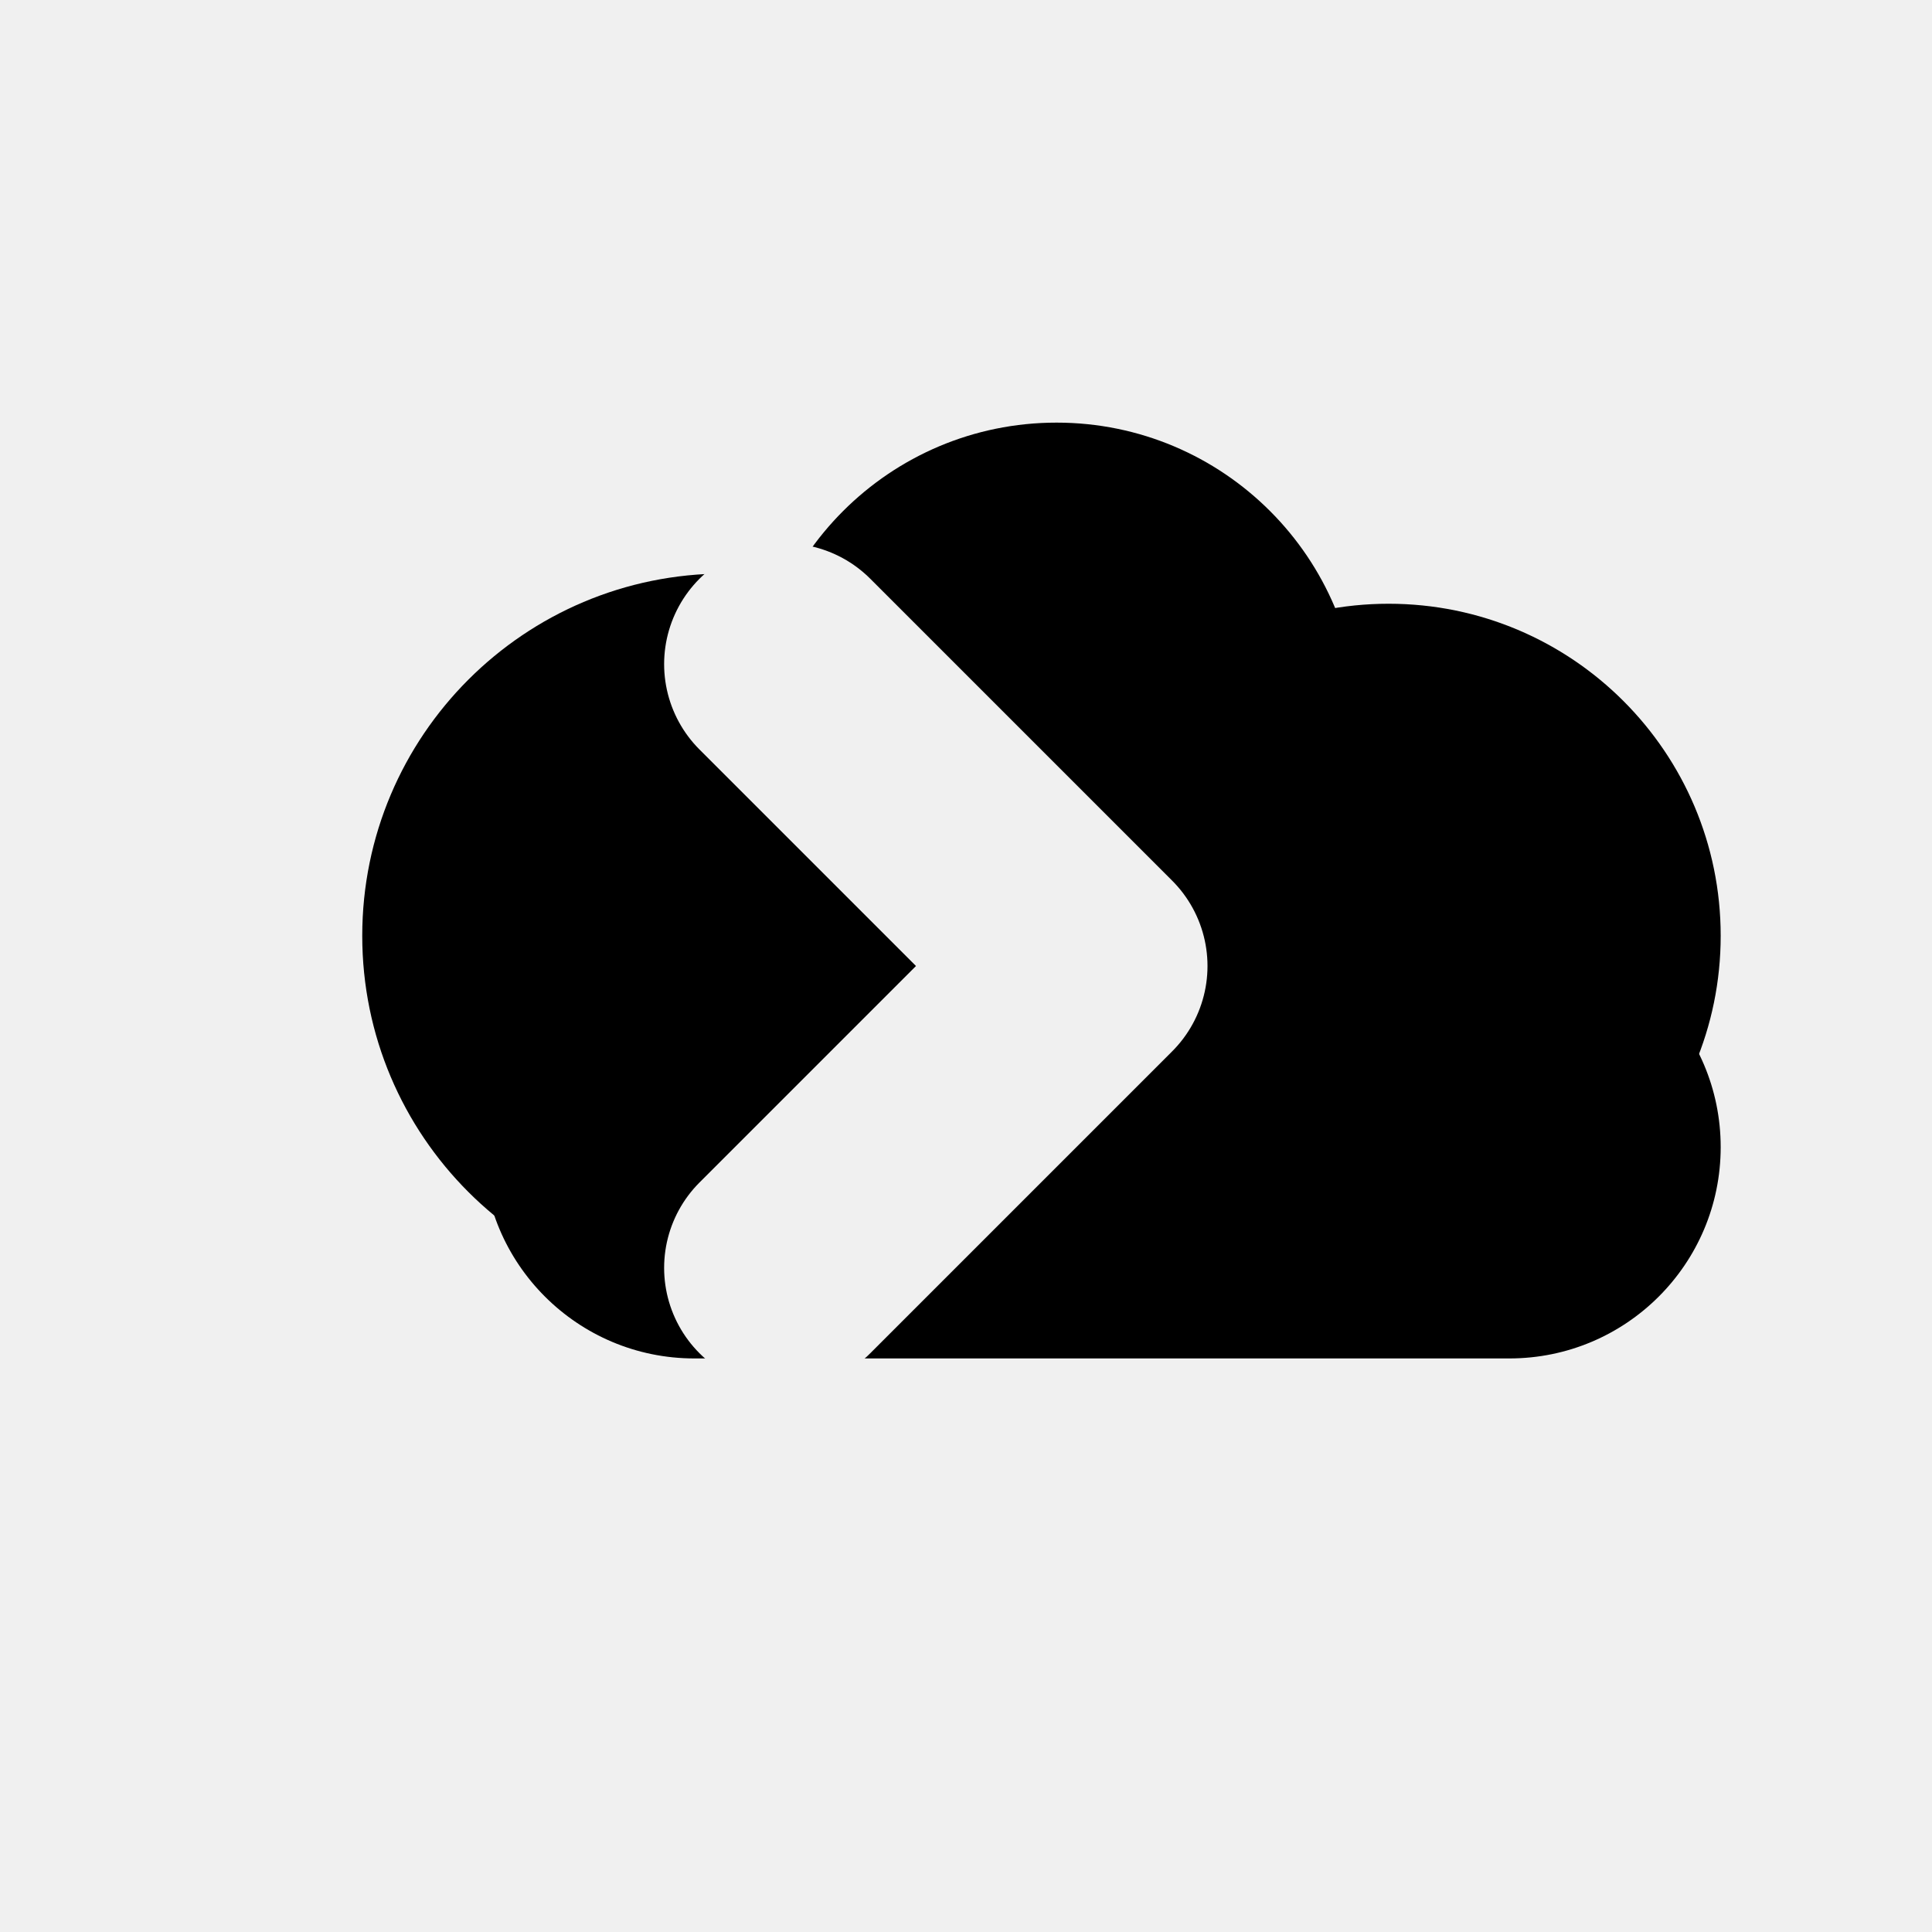
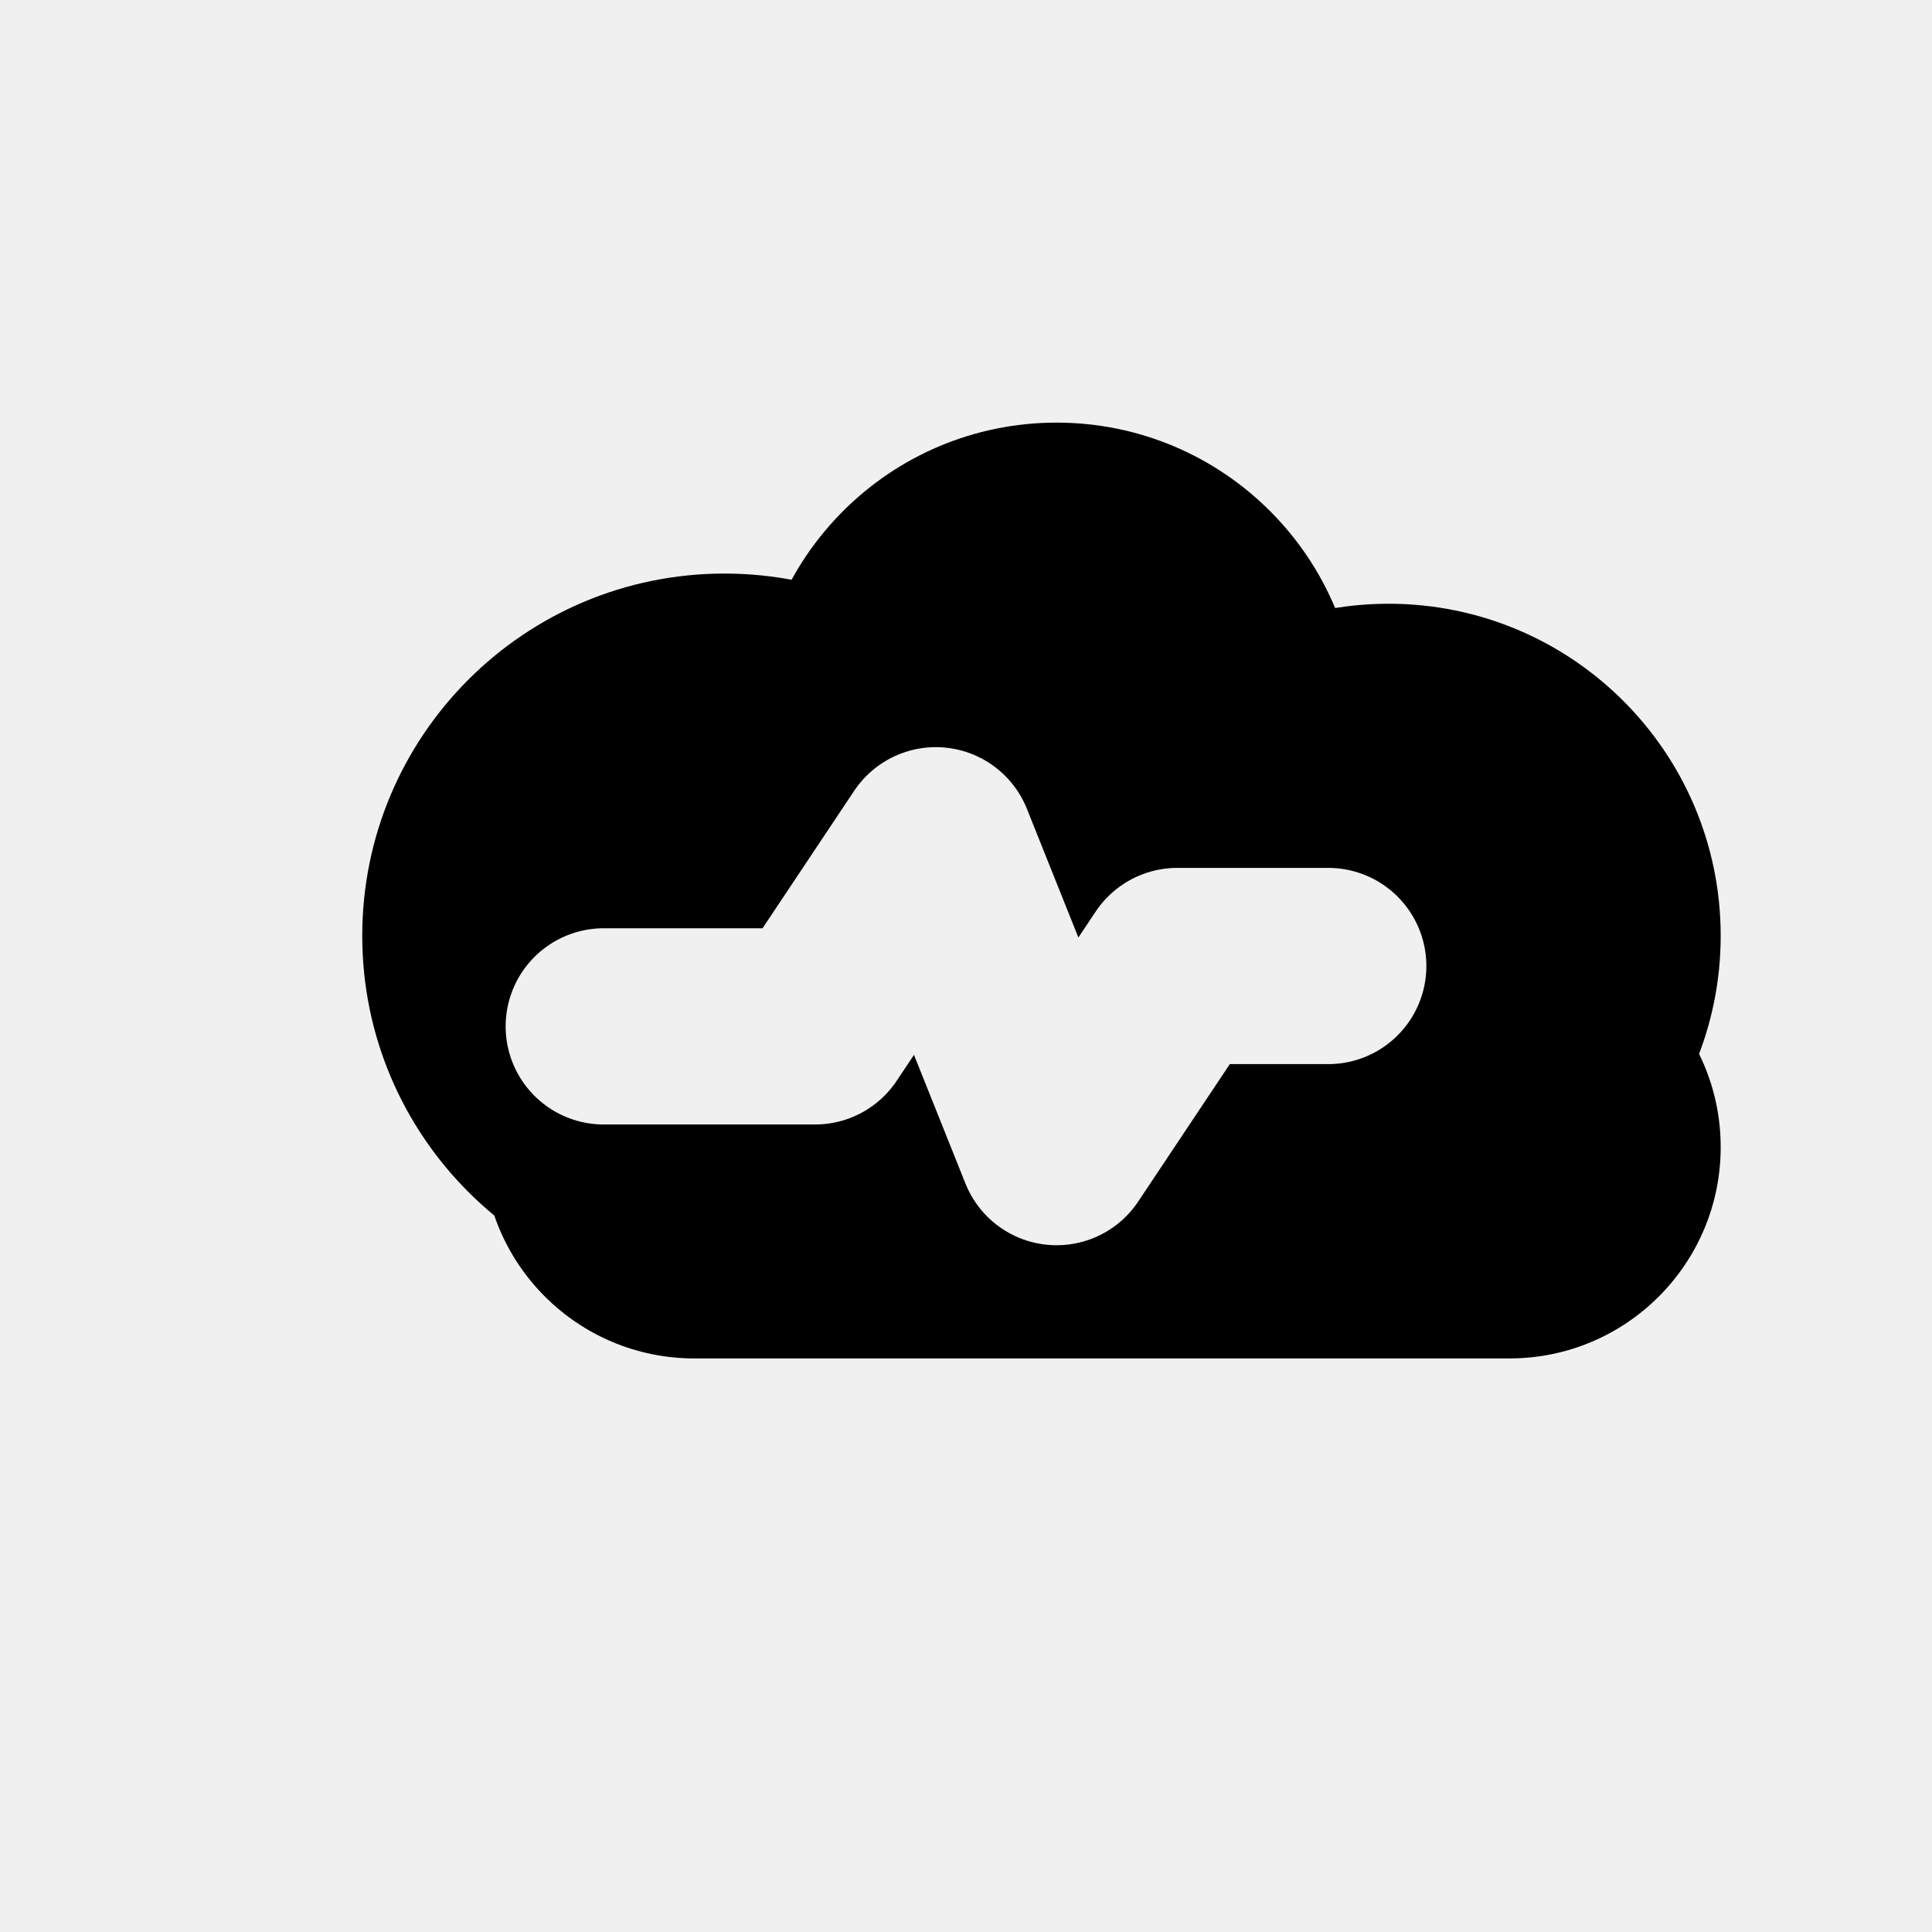
<svg xmlns="http://www.w3.org/2000/svg" width="64" height="64" viewBox="0 0 64 64" fill="none">
  <defs>
    <mask id="cutout">
      <rect width="64" height="64" fill="white" />
-       <path d="M26 22L36 32L26 42" stroke="black" stroke-width="8" stroke-linecap="round" stroke-linejoin="round" />
+       <path d="M20 34H27L31 28L35 38L39 32H44" stroke="black" stroke-width="6.5" stroke-linecap="round" stroke-linejoin="round" />
    </mask>
  </defs>
  <g mask="url(#cutout)" fill="black">
    <circle cx="24" cy="31" r="12" />
    <circle cx="35" cy="24" r="10" />
    <circle cx="46" cy="31" r="11" />
    <rect x="16" y="31" width="41" height="14" rx="7" />
  </g>
</svg>
